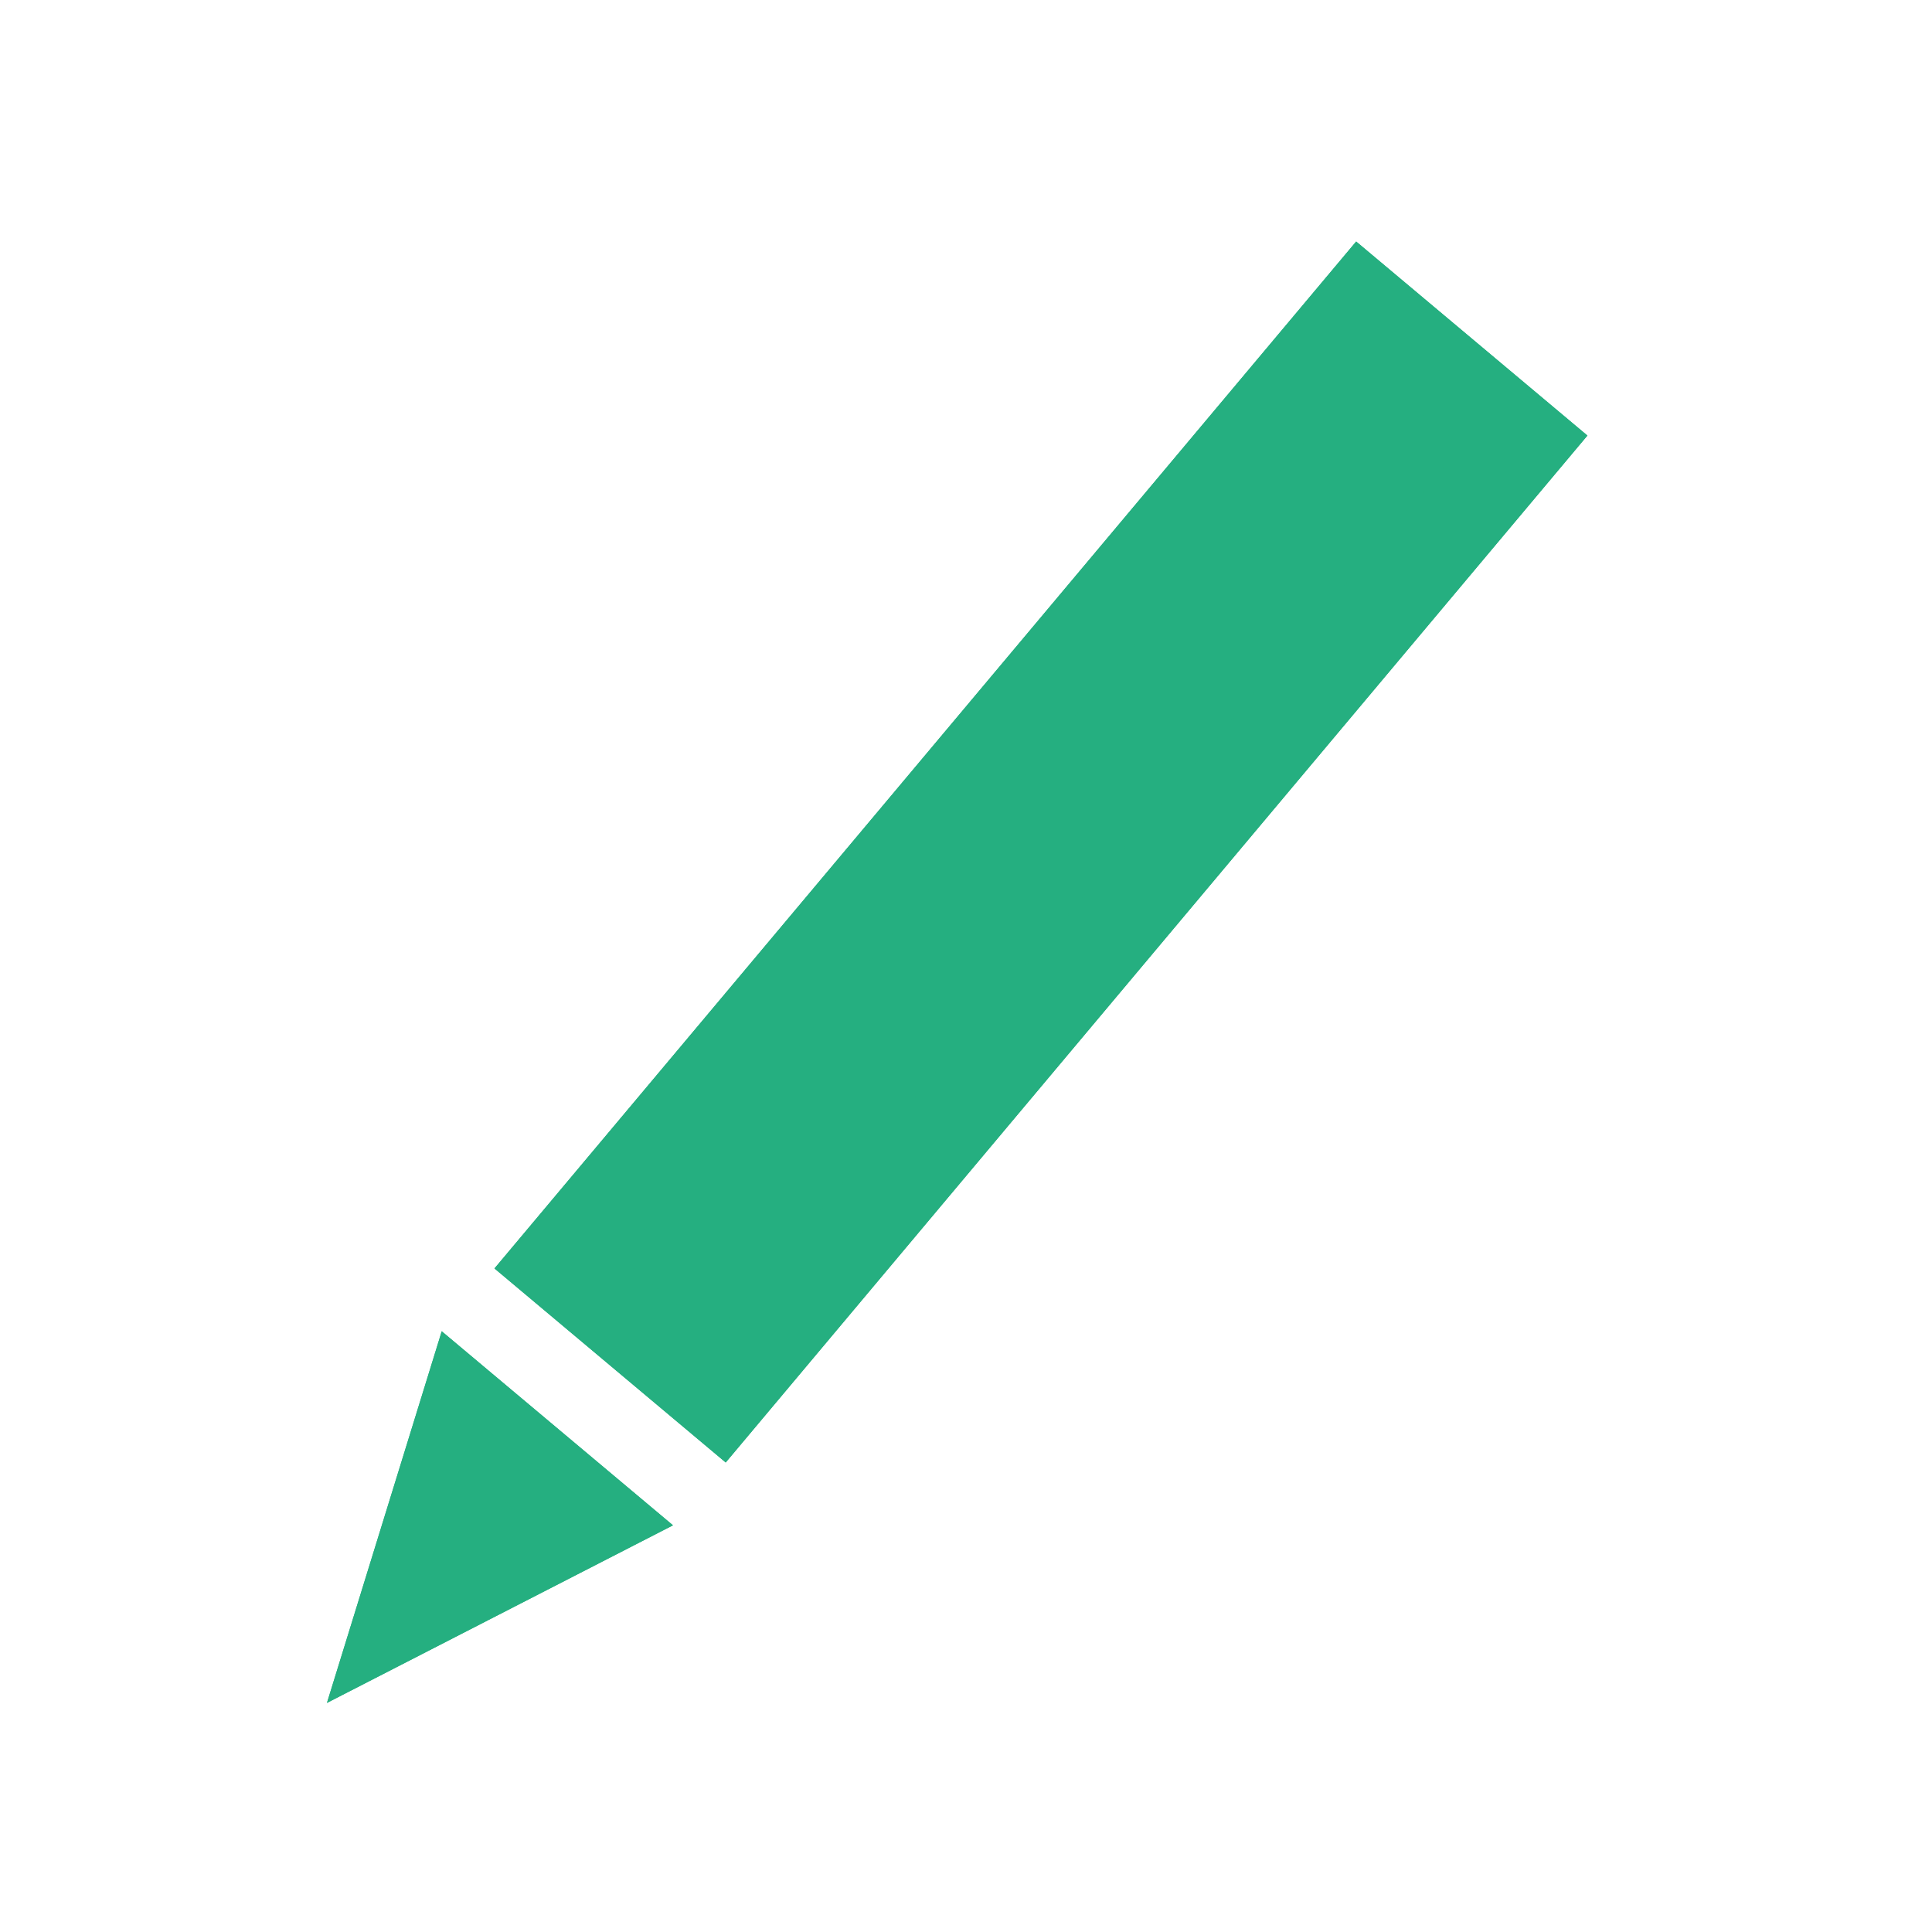
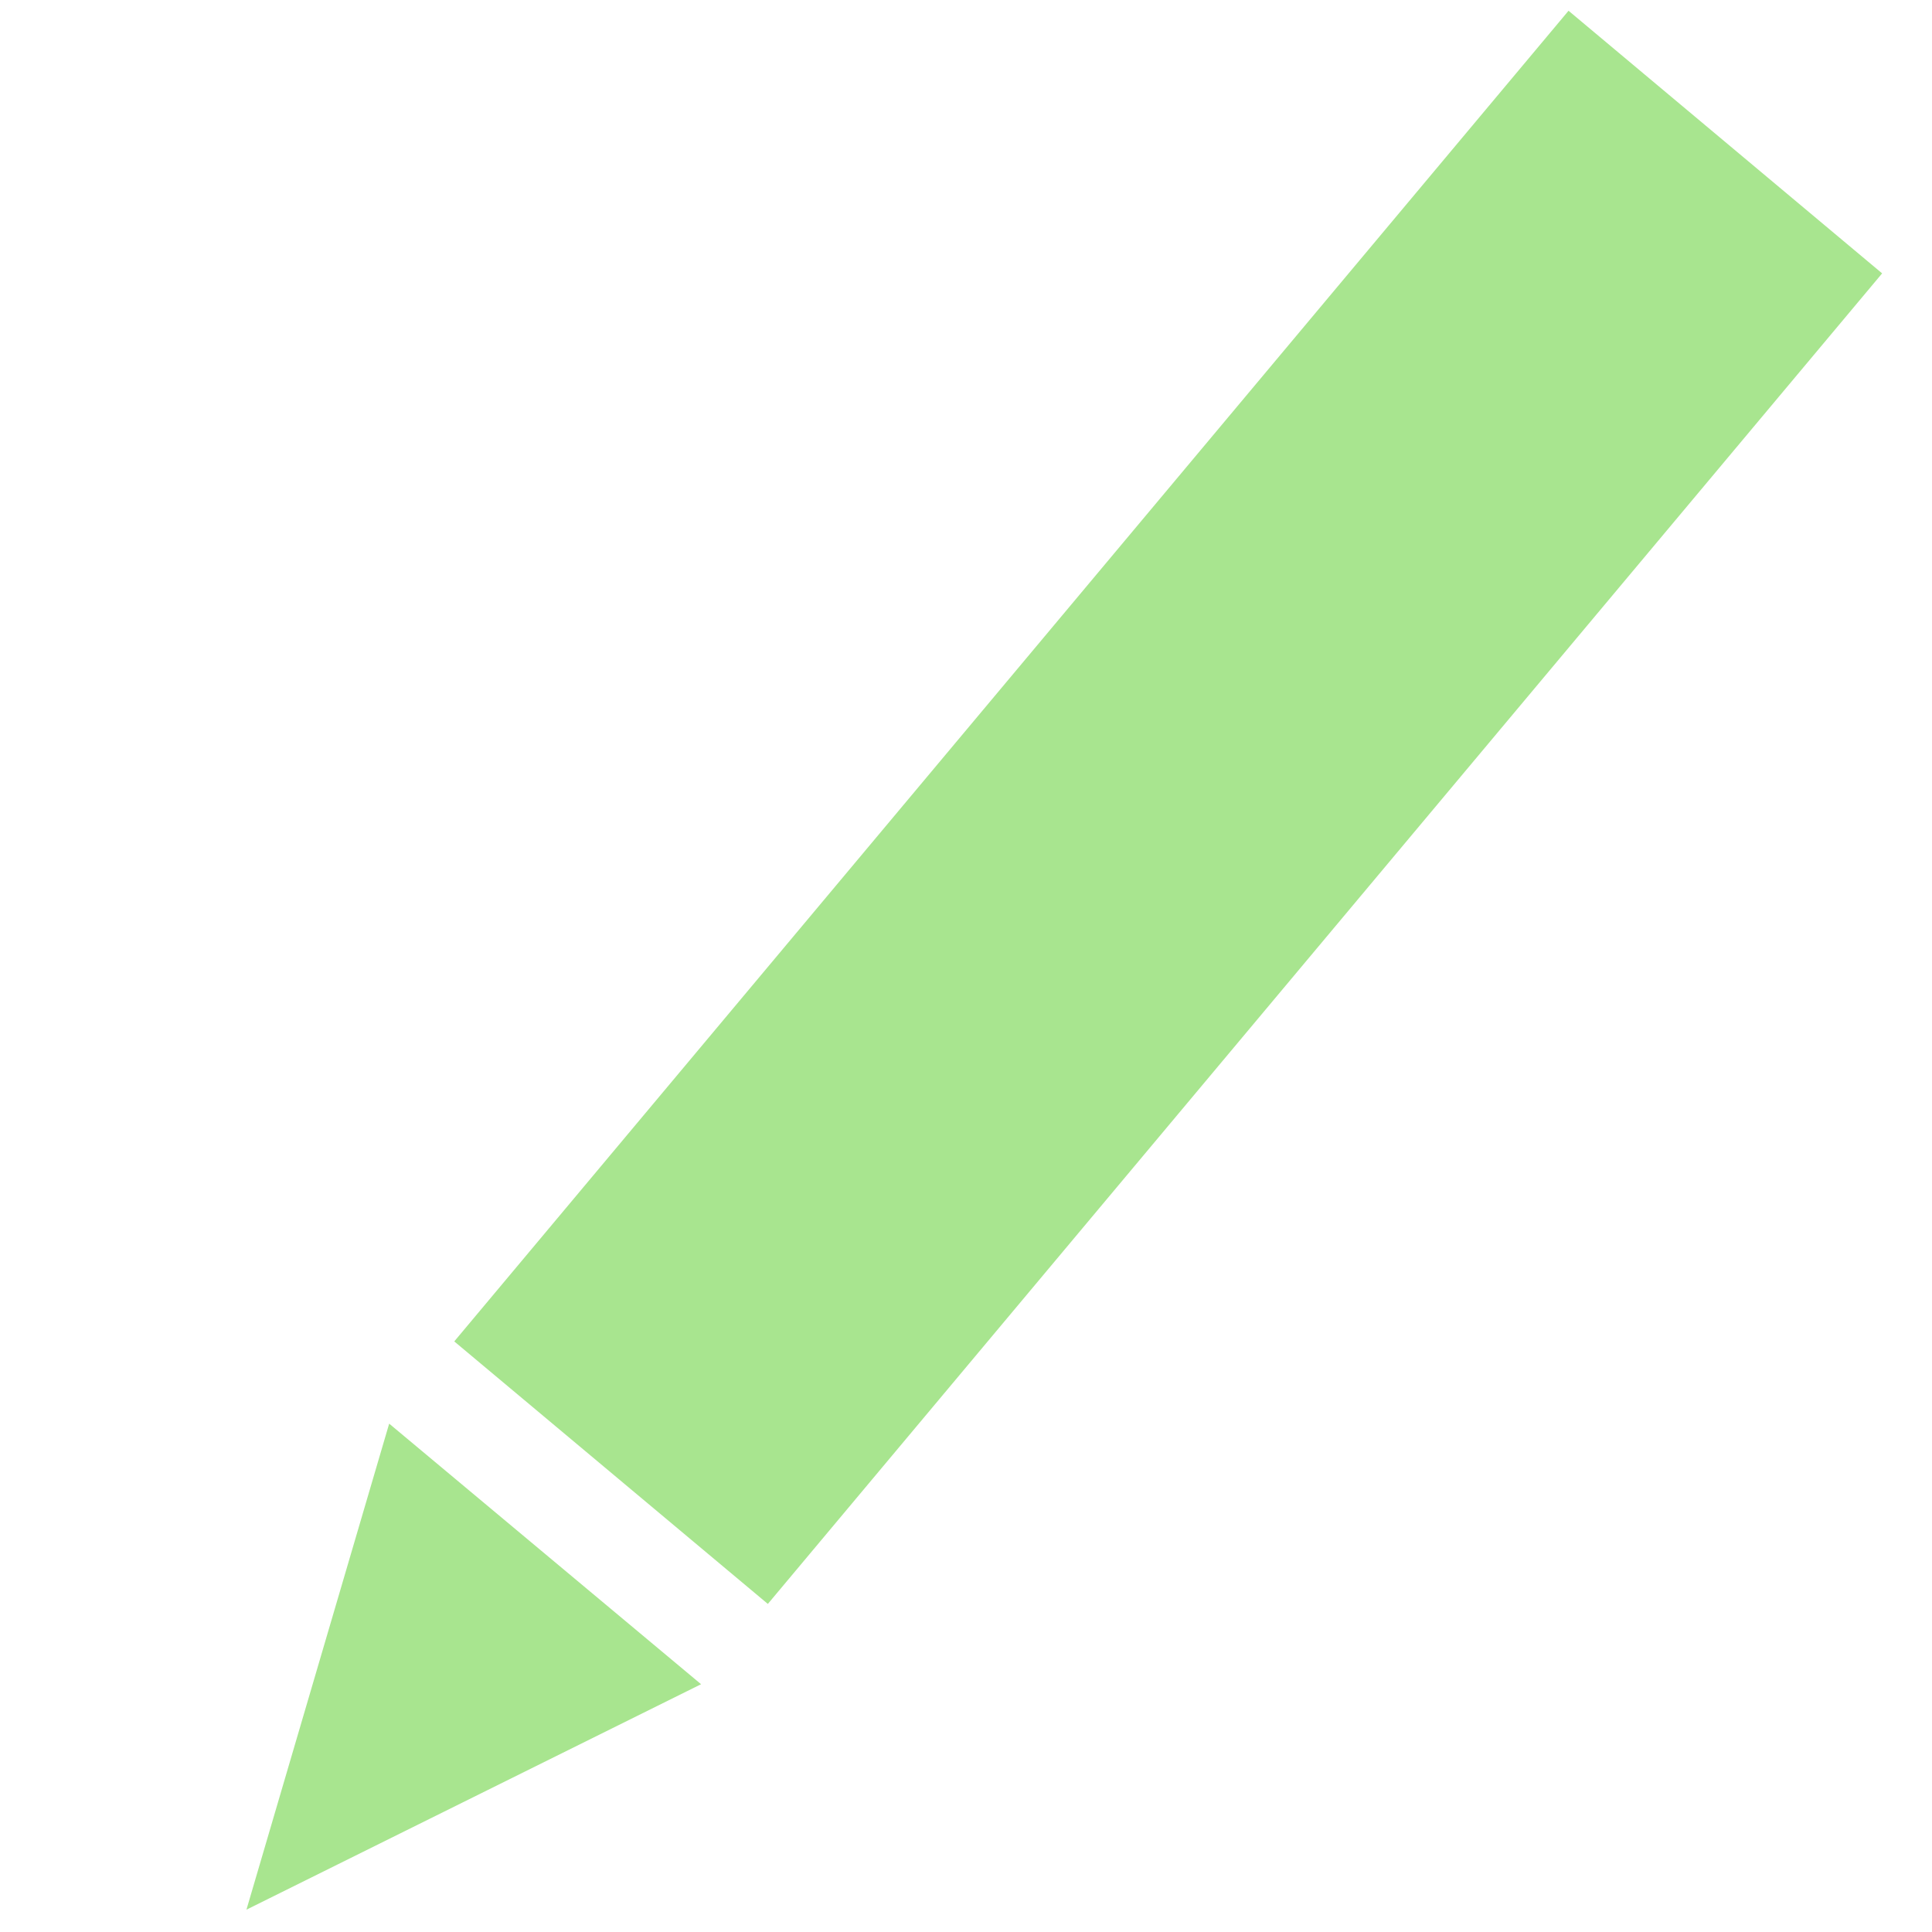
- <svg xmlns="http://www.w3.org/2000/svg" xmlns:xlink="http://www.w3.org/1999/xlink" width="64px" height="64px" viewBox="0 0 64 64" version="1.1">
-   <defs>
-     <path d="M24.792,18.904 L34.792,18.904 L34.792,63.312 L24.792,63.312 L24.792,18.904 Z M24.792,16.187 L29.792,4.312 L34.792,16.187 L24.792,16.187 Z" id="path-1" />
-   </defs>
-   <g id="Page-1" stroke="none" stroke-width="1" fill="none" fill-rule="evenodd">
-     <g id="edit-64x64">
-       <g id="Combined-Shape" transform="translate(29.79246, 33.81225) rotate(220) translate(-29.79246, -33.81225) ">
-         <use fill="#25AF80" fill-rule="evenodd" xlink:href="#path-1" />
-         <path stroke="#25AF80" stroke-width="2.97" d="M26.277,20.389 L33.307,20.389 L33.307,61.827 L26.277,61.827 L26.277,20.389 Z M27.029,14.702 L29.792,8.139 L32.556,14.702 L27.029,14.702 Z" />
-       </g>
-     </g>
+ <svg xmlns="http://www.w3.org/2000/svg" width="16px" height="16px" viewBox="0 0 16 16" version="1.1" xml:space="preserve" style="fill-rule:evenodd;clip-rule:evenodd;stroke-linejoin:round;stroke-miterlimit:1.414;">
+   <rect id="edit" x="0.512" y="0" width="16" height="16" style="fill:none;" />
+   <g id="Combined_Shape">
+     <path d="M12.99,0.089l-9.228,11.02l2.597,2.174l9.228,-11.019l-2.597,-2.175Z" style="fill:#a8e58f;" />
  </g>
+   <path d="M3.223,11.79l-1.182,4.025l3.765,-1.867l-2.583,-2.158Z" style="fill:#a8e58f;" />
</svg>
